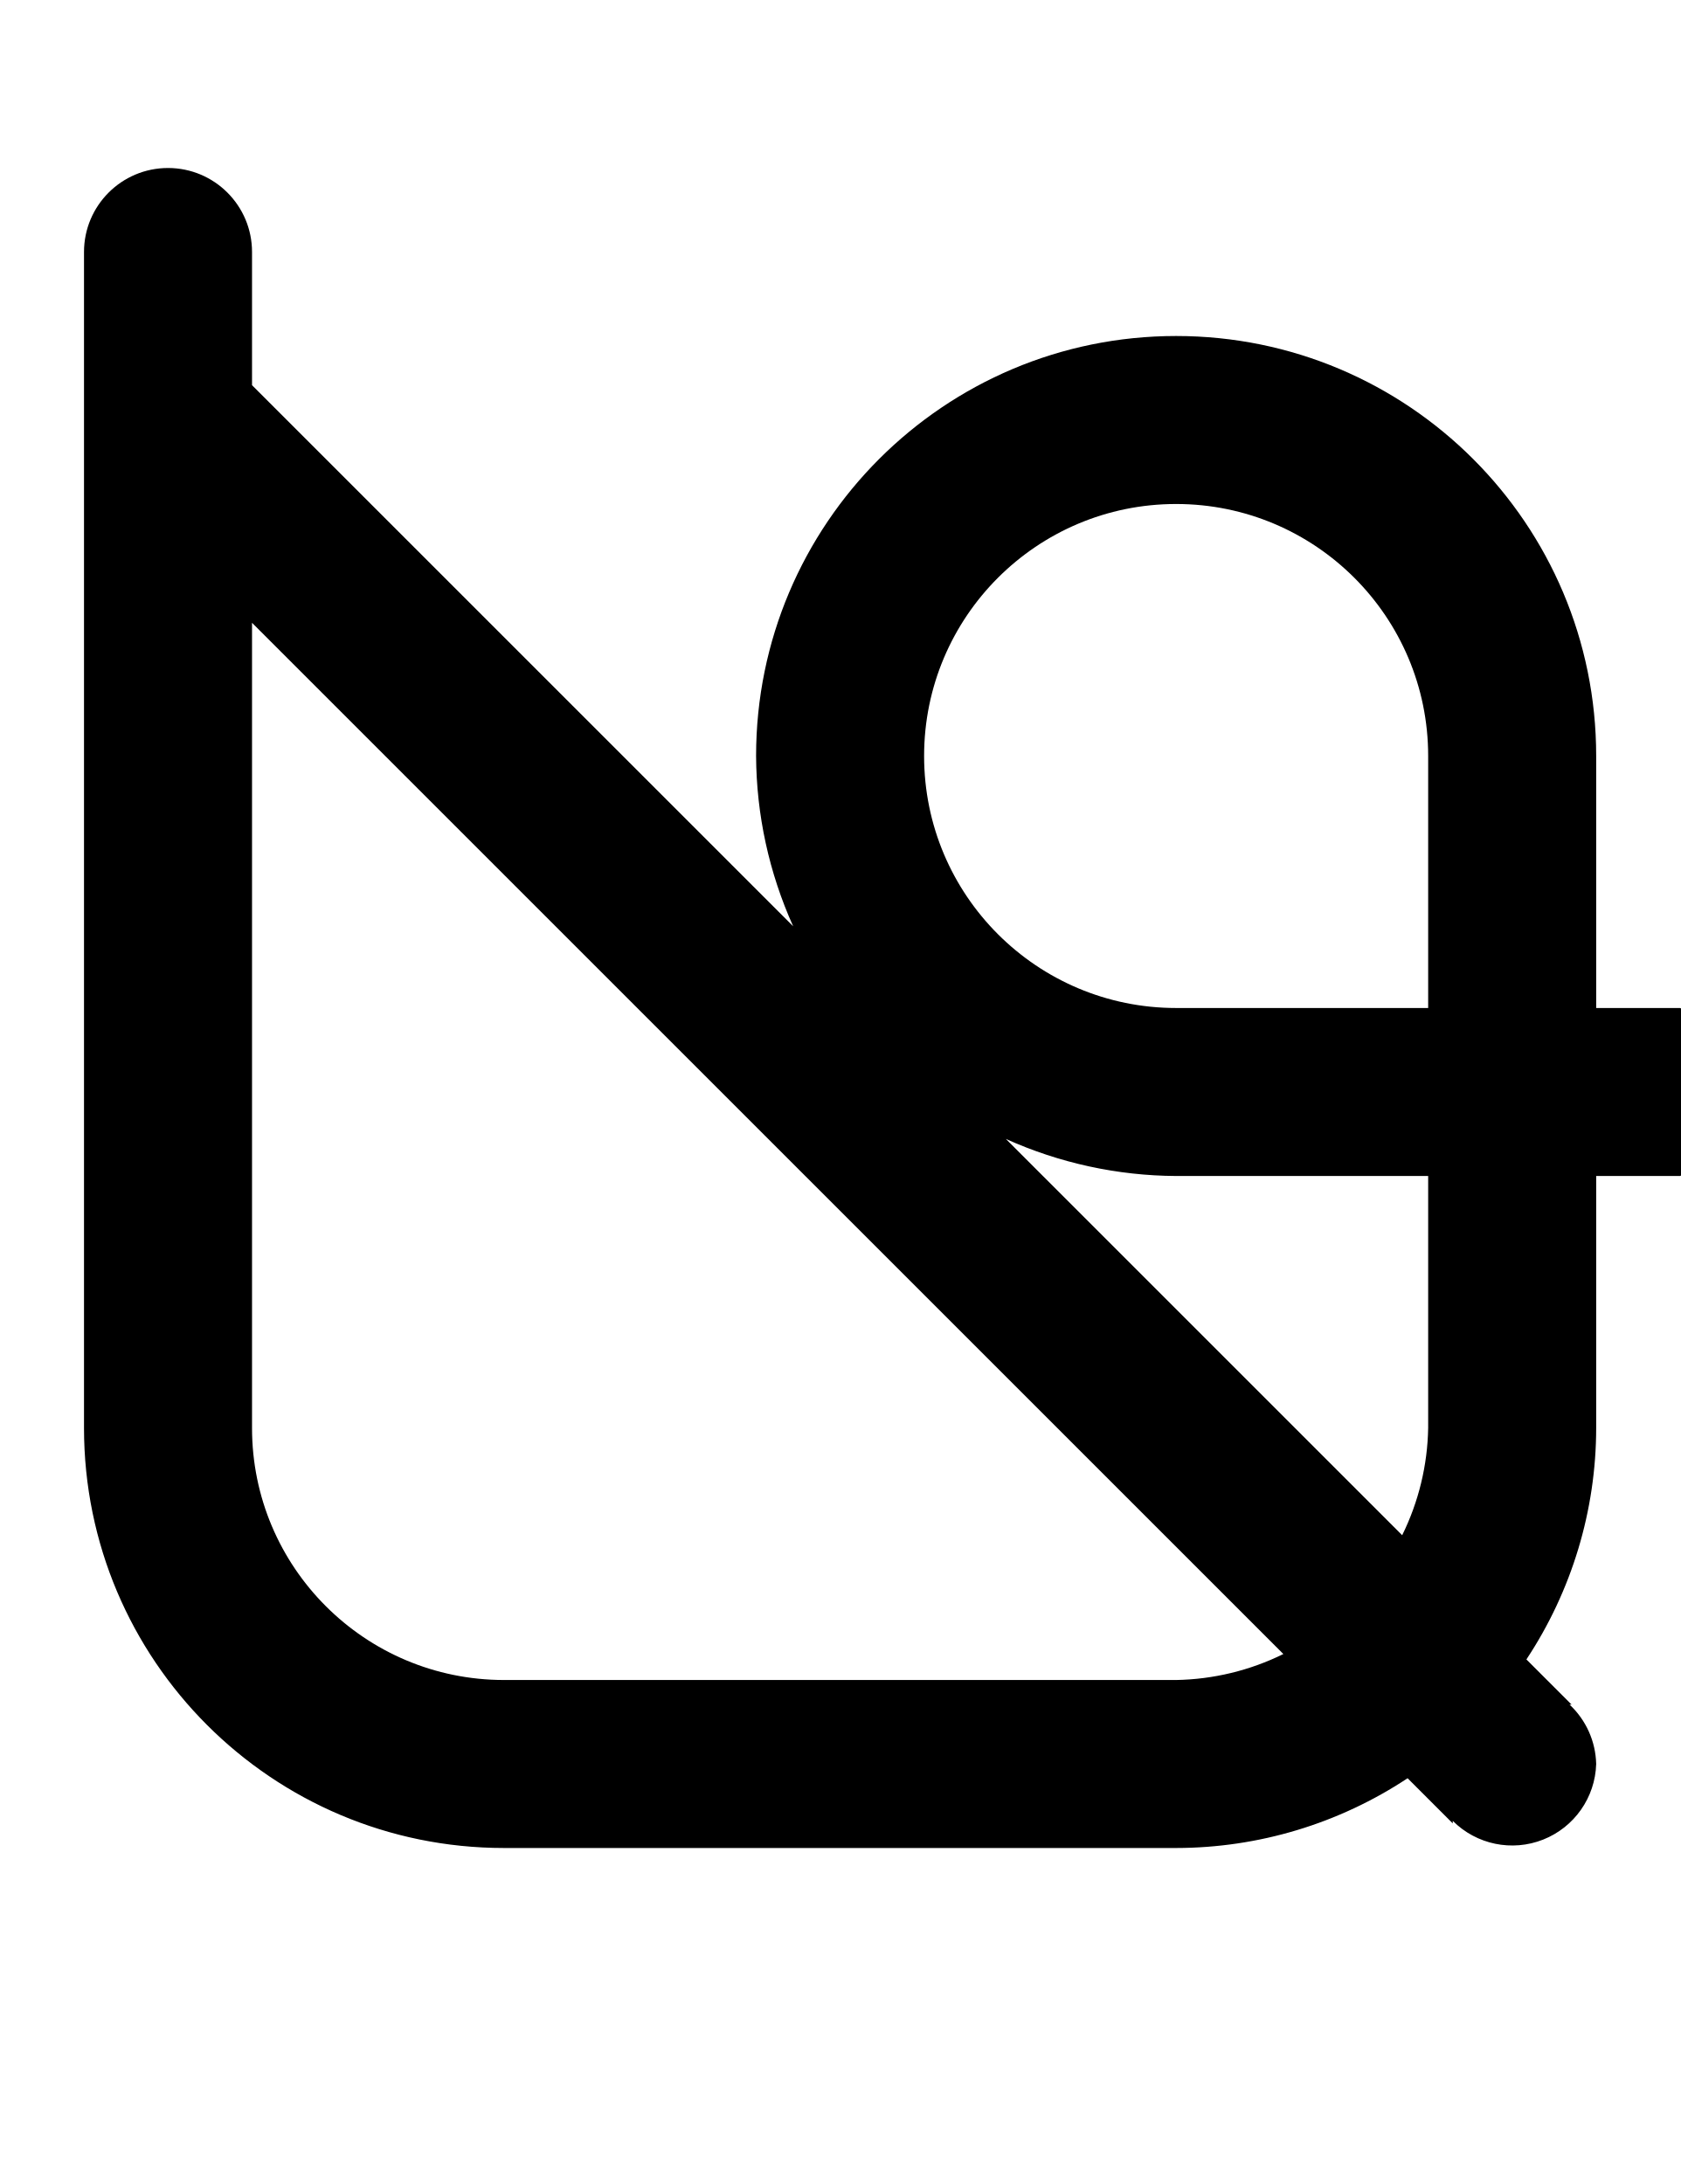
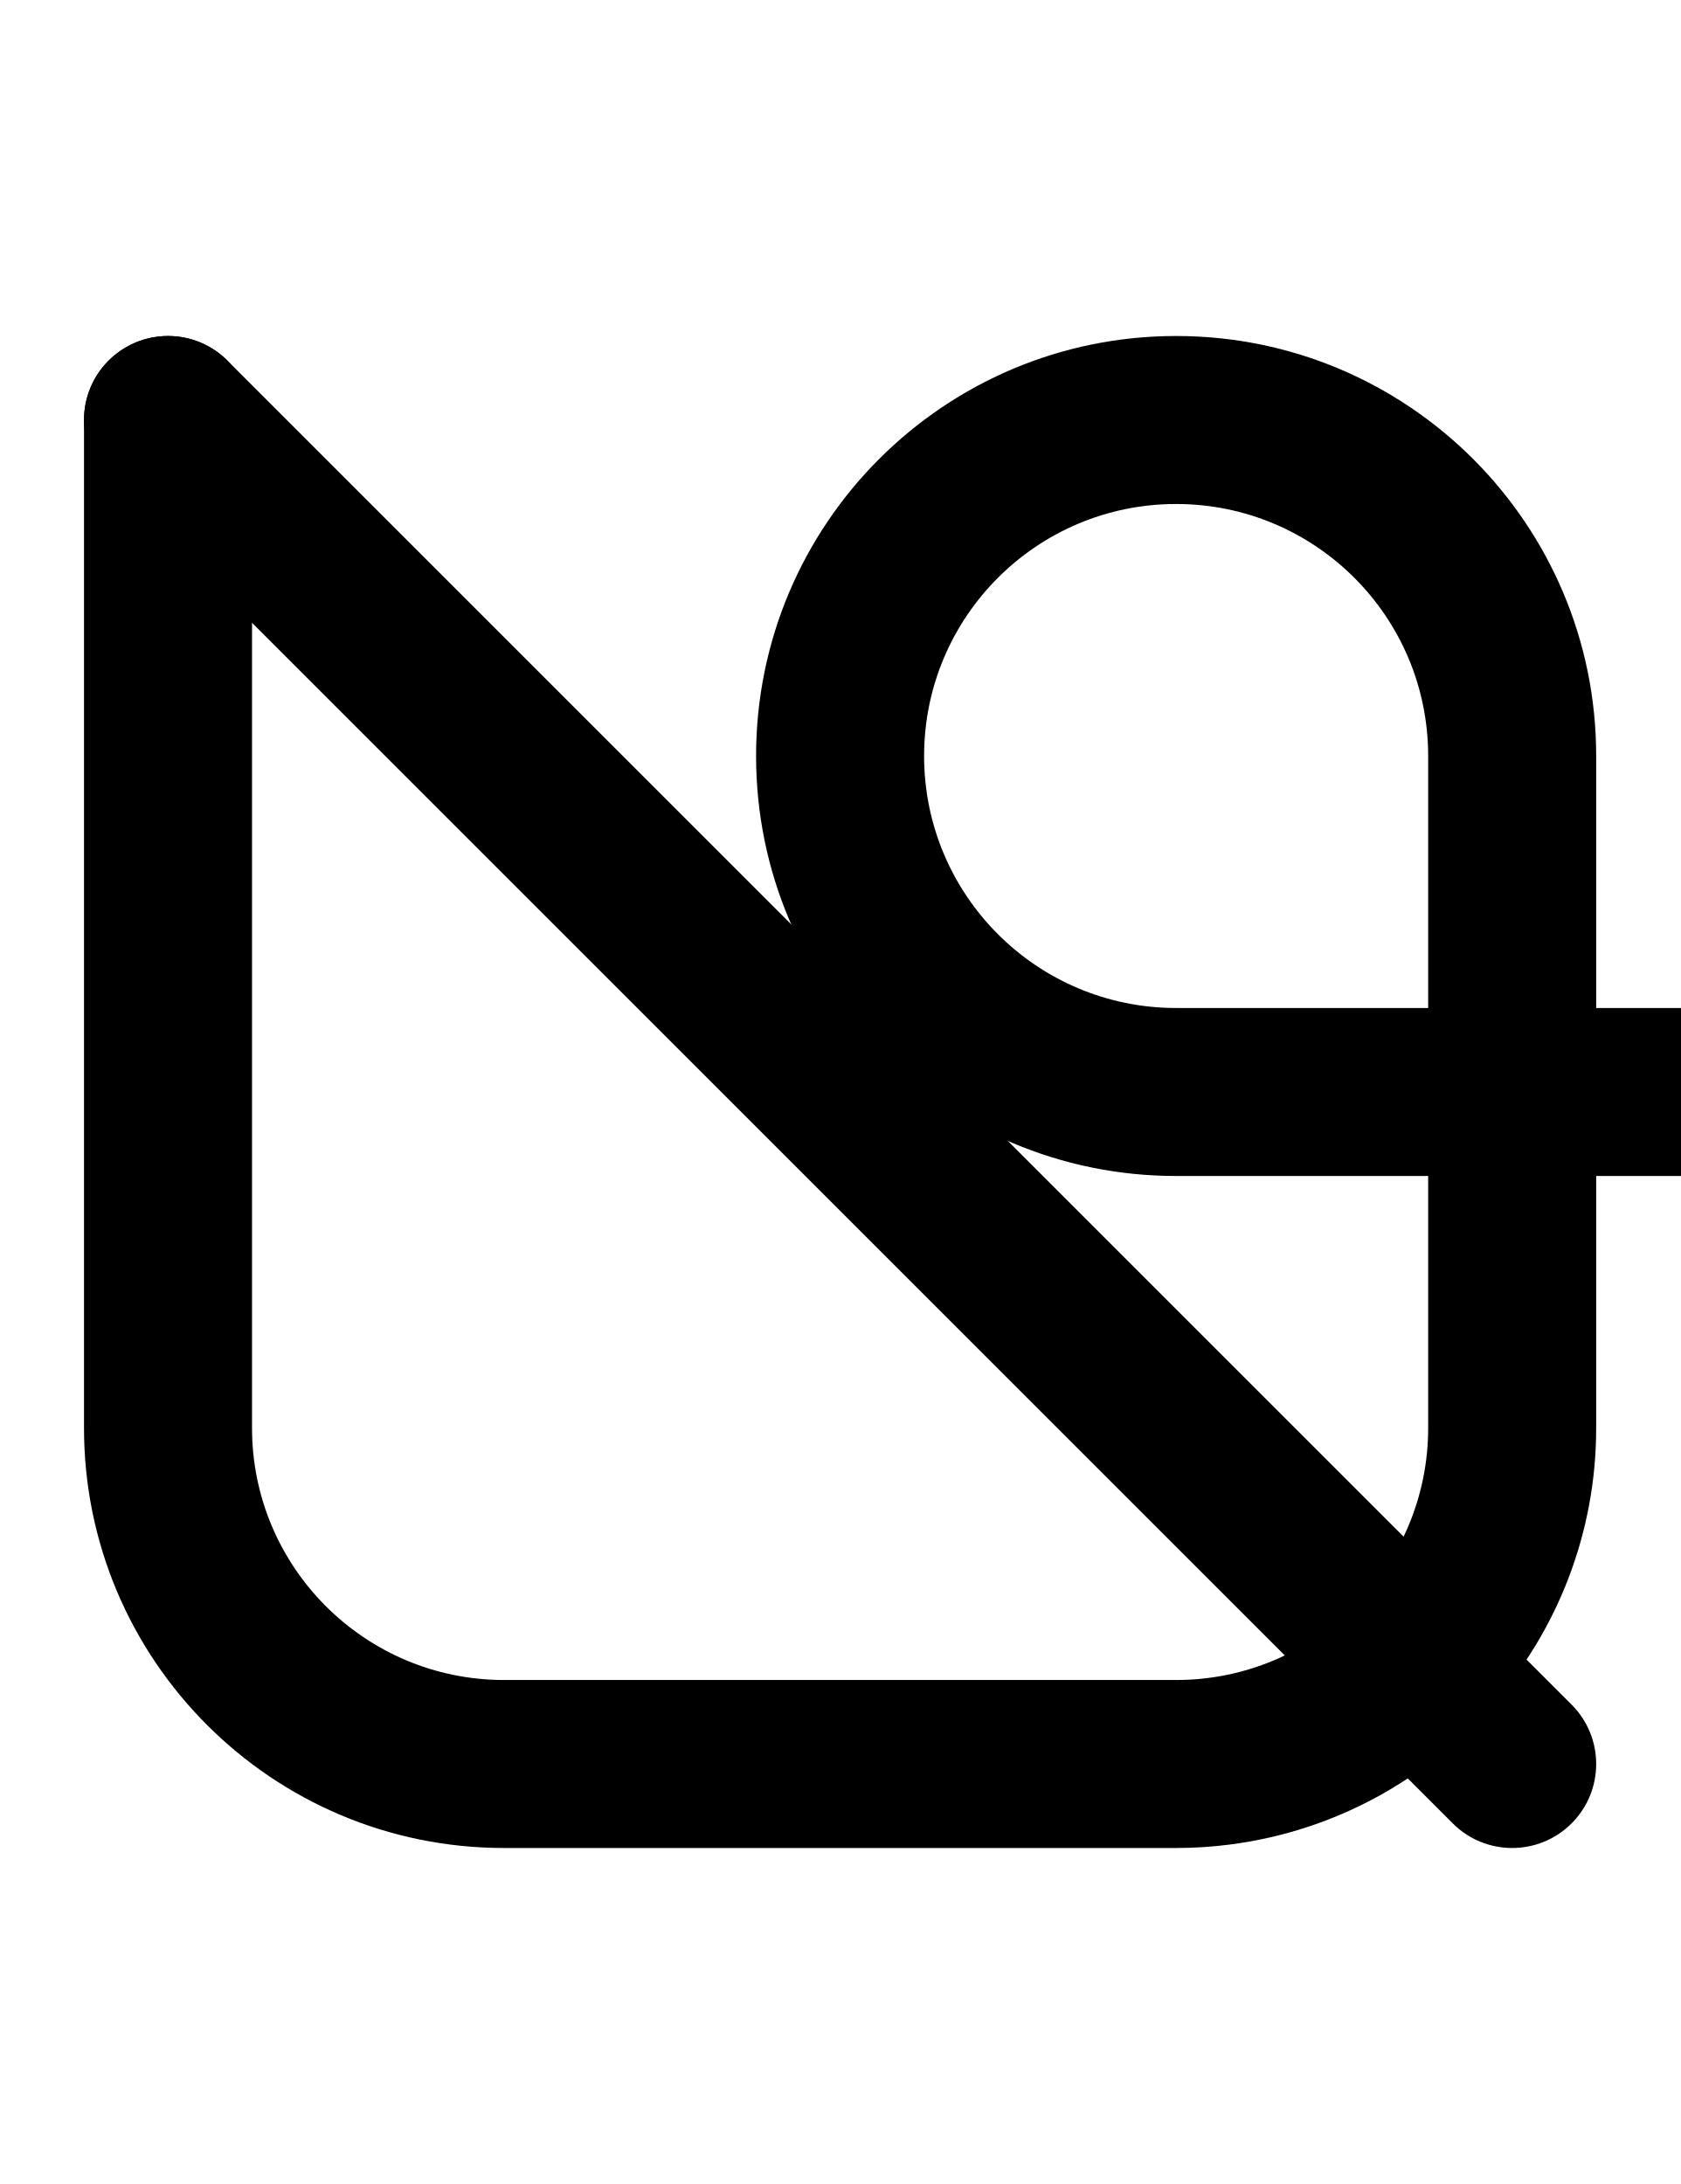
<svg xmlns="http://www.w3.org/2000/svg" width="500" height="650">
-   <path d="M 50 50 A 25 25 0 0 0 25 75 L 25 425 A 125 125 0 0 0 150 550 L 350 550 A 125 125 0 0 0 418.877 529.236 L 432.32 542.68 L 432.32 541.92 A 25 25 0 0 0 475 525 A 25 25 0 0 0 467.08 507.32 L 467.68 507.32 L 454.236 493.877 A 125 125 0 0 0 475 425 L 475 350 L 500 350 L 500 349.93 A 25 25 0 0 0 525 325 A 25 25 0 0 0 500 300.07 L 500 300 L 475 300 L 475 225 A 125 125 0 0 0 350 100 A 125 125 0 0 0 225 225 A 125 125 0 0 0 236.031 275.672 L 75 114.641 L 75 75 A 25 25 0 0 0 50 50 z M 350 150 A 75 75 0 0 1 425 225 L 425 300 L 350 300 A 75 75 0 0 1 275 225 A 75 75 0 0 1 350 150 z M 75 185.359 L 381.908 492.268 A 75 75 0 0 1 350 500 L 150 500 A 75 75 0 0 1 75 425 L 75 185.359 z M 299.328 338.969 A 125 125 0 0 0 350 350 L 425 350 L 425 425 A 75 75 0 0 1 417.268 456.908 L 299.328 338.969 z " />
+   <path d="M 50 100 A 25 25 0 0 0 25 125 L 25 425 A 125 125 0 0 0 150 550 L 350 550 A 125 125 0 0 0 366.316 548.93 A 125 125 0 0 0 475 425 L 475 350 L 500 350 A 25 25 0 0 0 525 325 A 25 25 0 0 0 500 300 L 475 300 L 475 225 A 125 125 0 0 0 350 100 A 125 125 0 0 0 225 225 A 125 125 0 0 0 350 350 L 425 350 L 425 425 A 75 75 0 0 1 350 500 L 150 500 A 75 75 0 0 1 75 425 L 75 125 A 25 25 0 0 0 50 100 z M 350 150 A 75 75 0 0 1 425 225 L 425 300 L 350 300 A 75 75 0 0 1 275 225 A 75 75 0 0 1 350 150 z " />
+   <path d="M50 100a25 25 0 0 0-6.47.852 25 25 0 0 0-11.208 6.47 25 25 0 0 0 0 35.356l400 400a25 25 0 0 0 35.356 0 25 25 0 0 0 0-35.356l-400-400A25 25 0 0 0 50 100" />
</svg>
